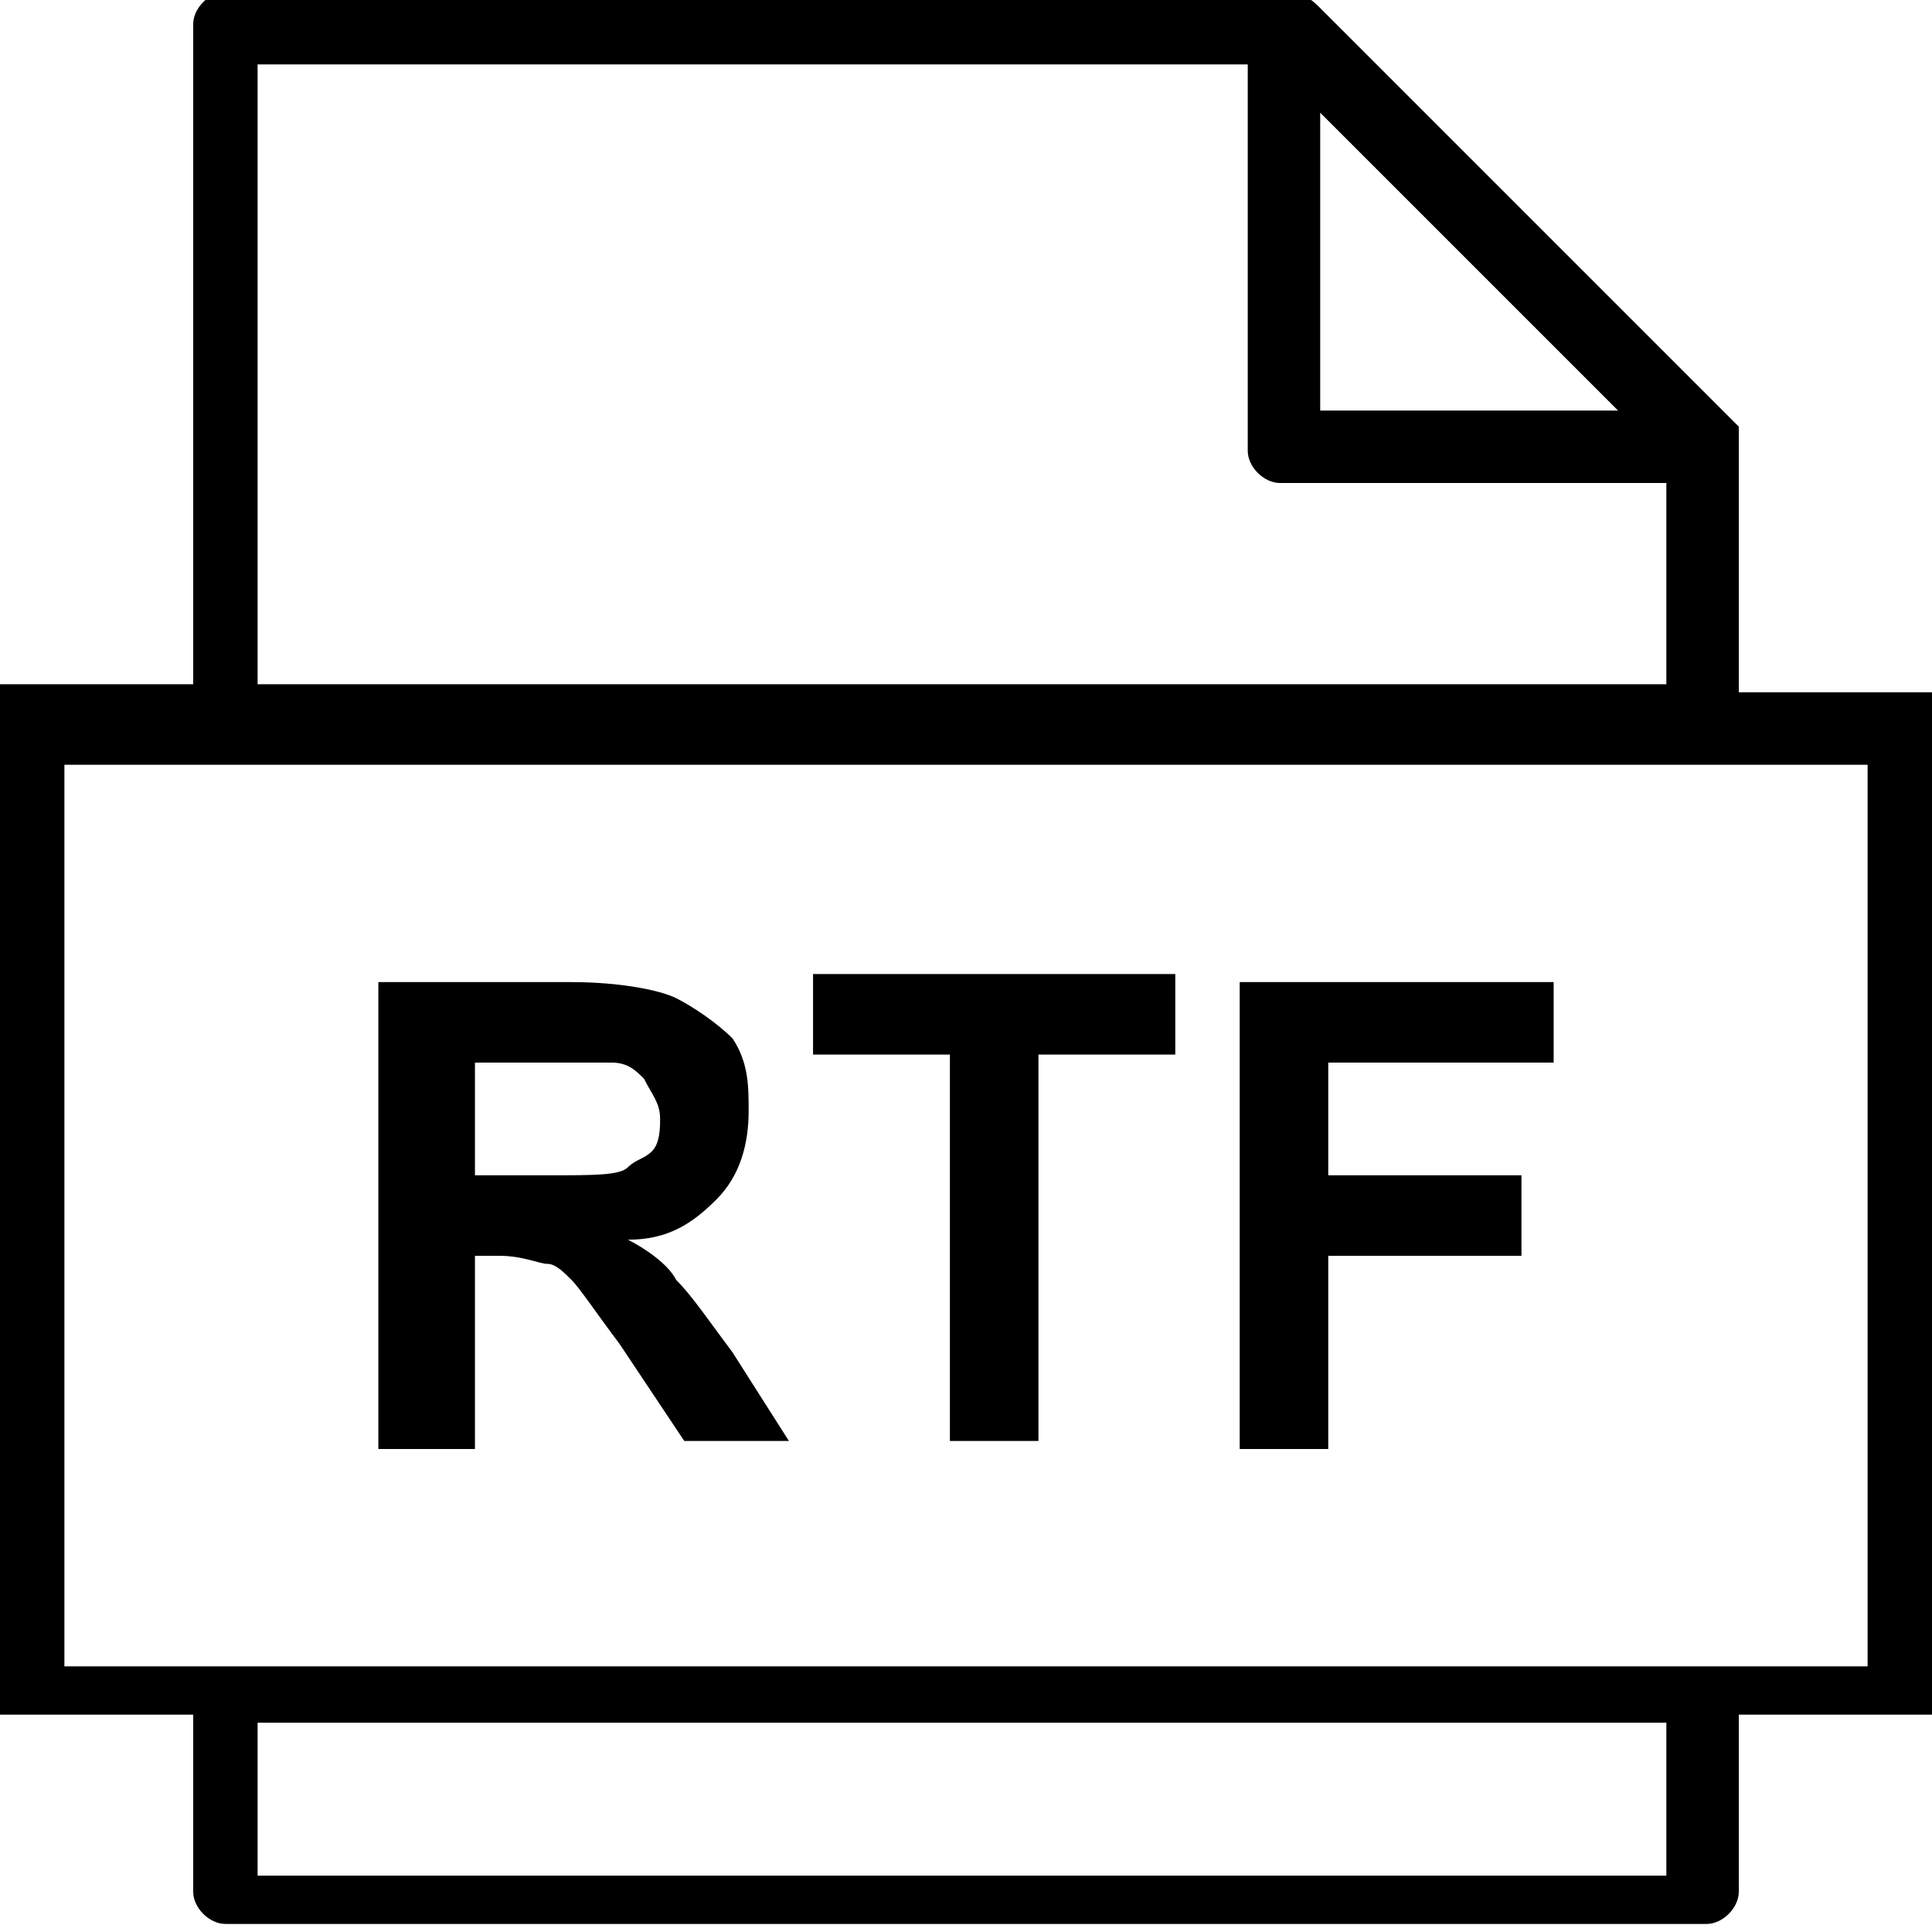
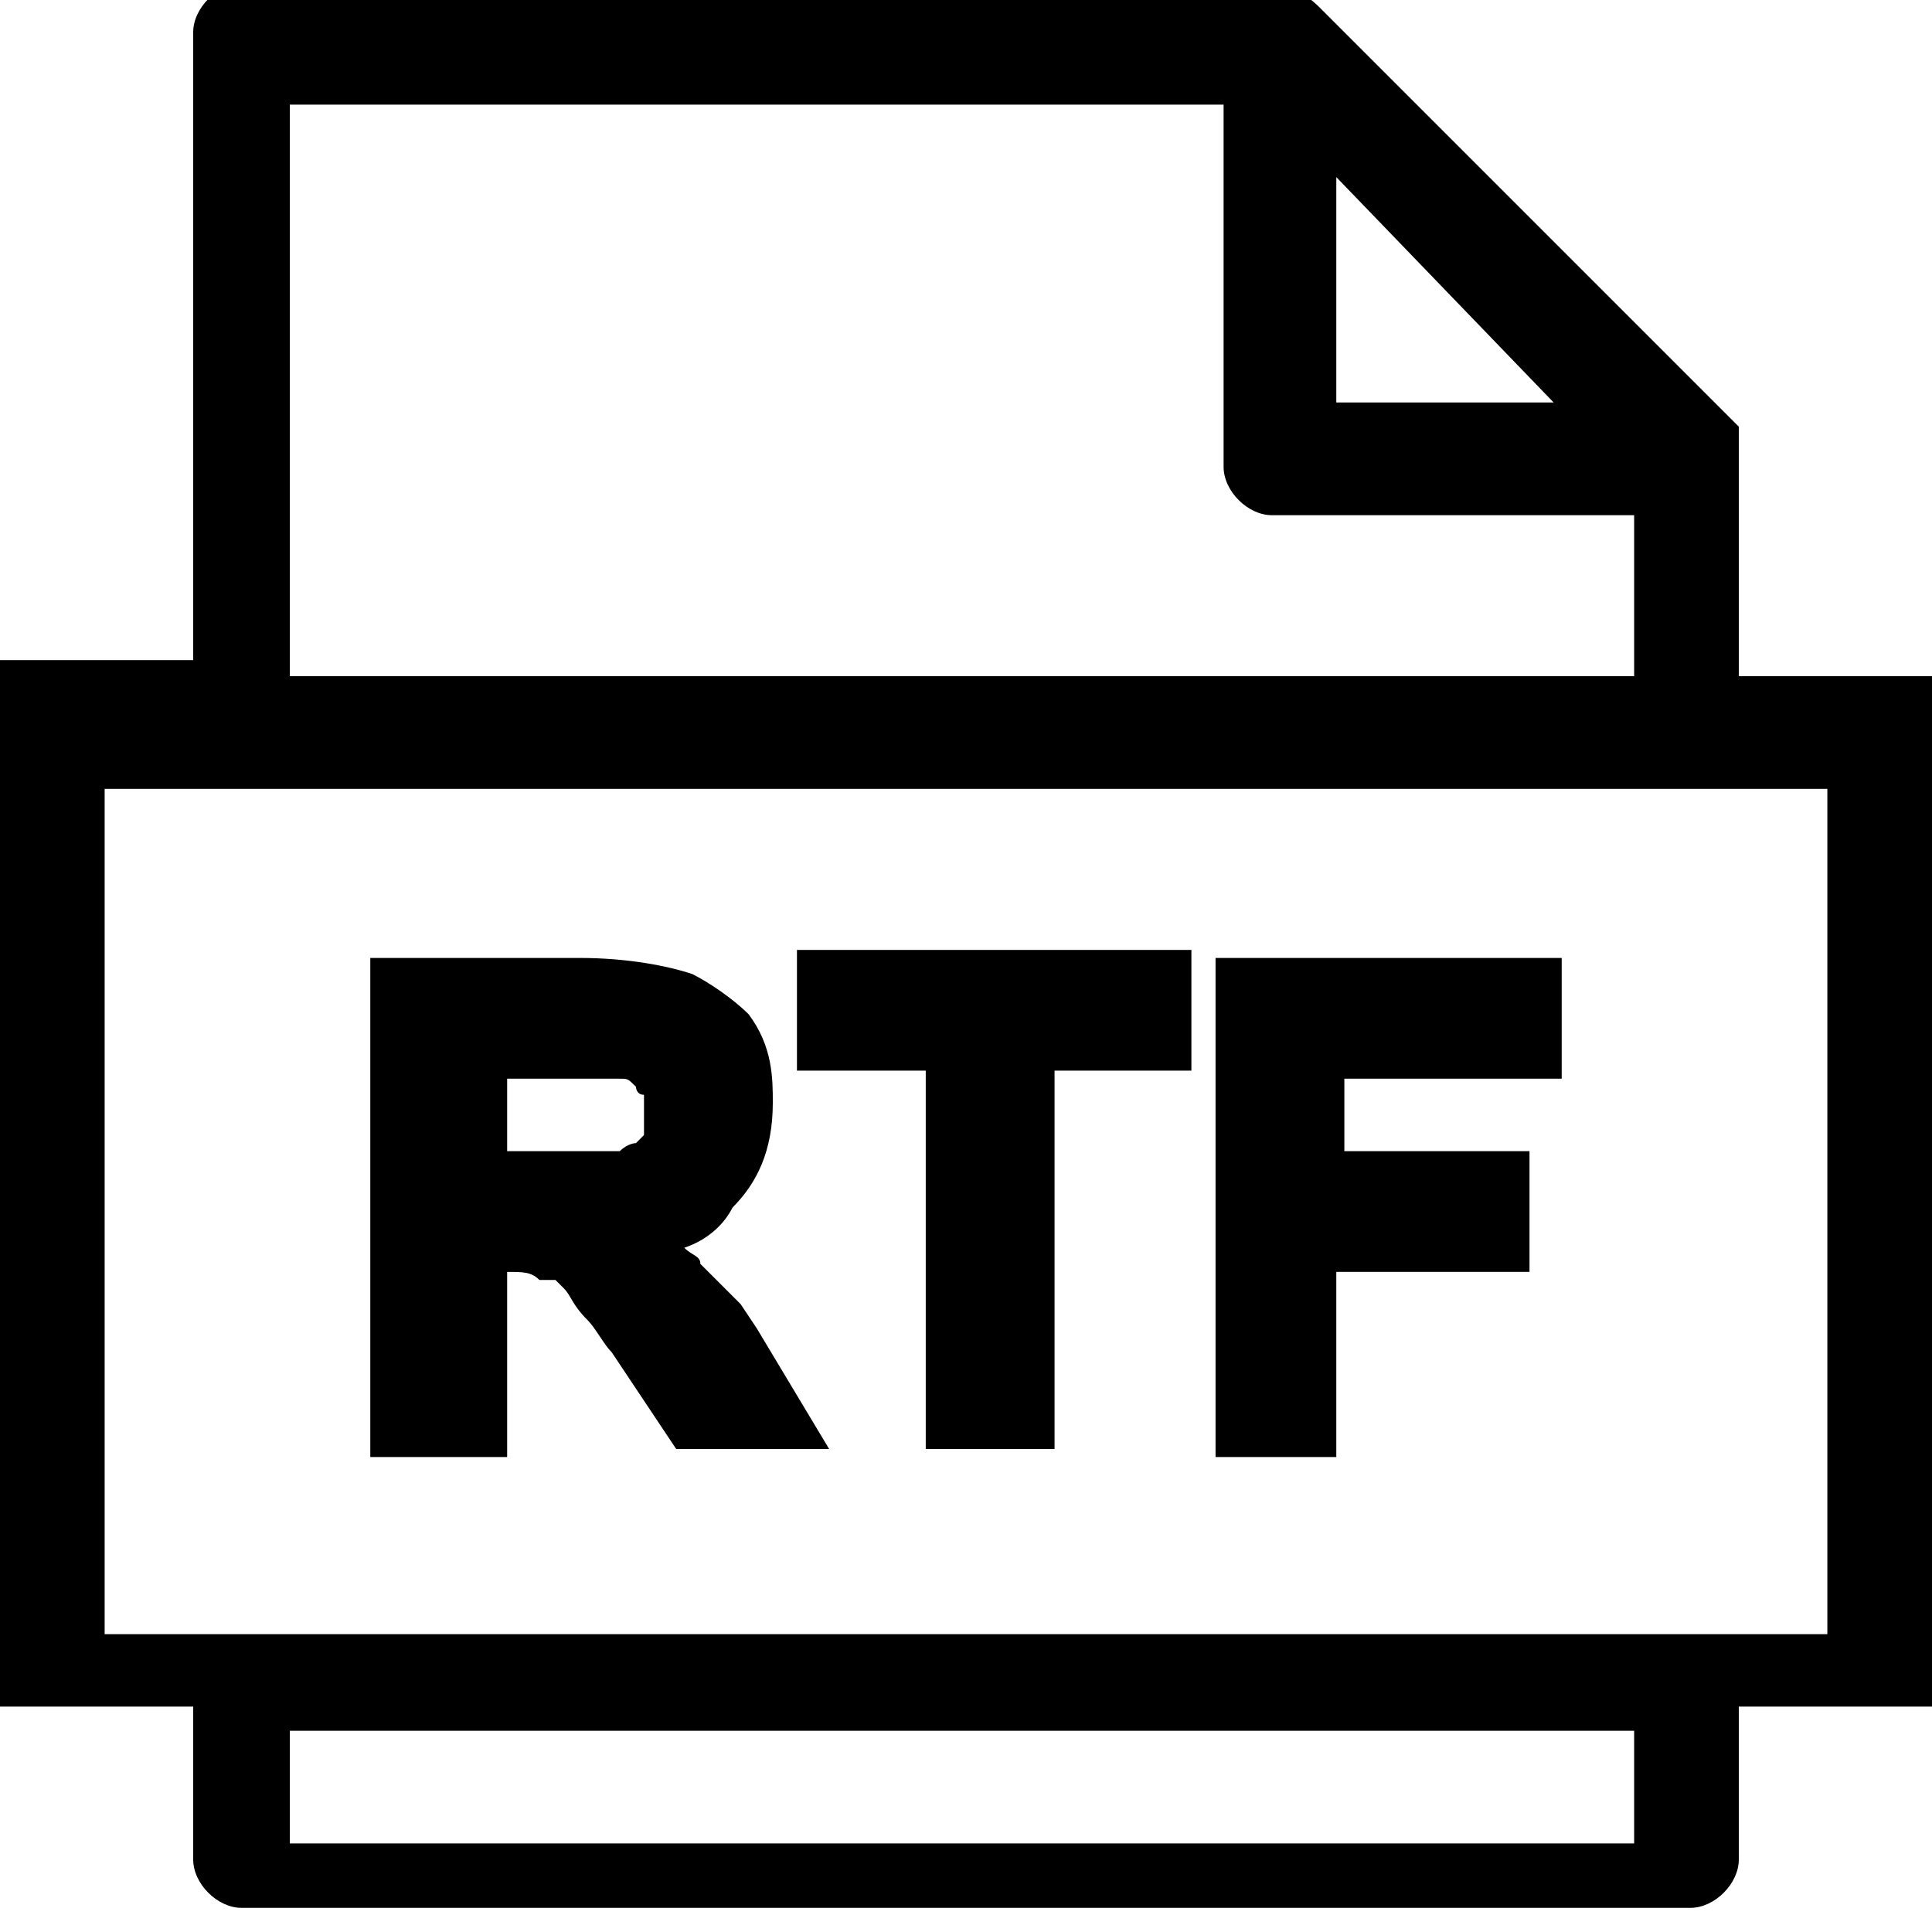
<svg xmlns="http://www.w3.org/2000/svg" version="1.1" id="Layer_1" x="0px" y="0px" viewBox="0 0 24 24" style="enable-background:new 0 0 24 24;" xml:space="preserve">
-   <path d="M21.6,8.6V5.3l-5.2-5.2c-0.2-0.2-0.3-0.2-0.5-0.2H2.8c-0.2,0-0.4,0.2-0.4,0.4v8.2H0v12.8h2.4v2.2c0,0.2,0.2,0.4,0.4,0.4  h18.4c0.2,0,0.4-0.2,0.4-0.4v-2.2H24V8.6H21.6z M16.4,1.4l3.7,3.7h-3.7V1.4z M3.2,0.8h12.3v4.8c0,0.2,0.2,0.4,0.4,0.4h4.8v2.5H3.2  V0.8z M20.8,23.3H3.2v-1.9h17.5V23.3z M23.2,20.7H0.8V9.5h22.4V20.7z M4.7,17.9v-5.7h2.4c0.6,0,1.1,0.1,1.3,0.2s0.5,0.3,0.7,0.5  c0.2,0.3,0.2,0.6,0.2,0.9c0,0.4-0.1,0.8-0.4,1.1c-0.3,0.3-0.6,0.5-1.1,0.5c0.2,0.1,0.5,0.3,0.6,0.5c0.2,0.2,0.4,0.5,0.7,0.9l0.7,1.1  H8.5l-0.8-1.2c-0.3-0.4-0.5-0.7-0.6-0.8c-0.1-0.1-0.2-0.2-0.3-0.2s-0.3-0.1-0.6-0.1H5.9v2.4H4.7z M5.9,14.6h0.9c0.6,0,0.9,0,1-0.1  s0.2-0.1,0.3-0.2c0.1-0.1,0.1-0.3,0.1-0.4c0-0.2-0.1-0.3-0.2-0.5c-0.1-0.1-0.2-0.2-0.4-0.2c-0.1,0-0.4,0-0.8,0H5.9V14.6z M11.8,17.9  v-4.8h-1.7v-1h4.5v1h-1.7v4.8H11.8z M15.4,17.9v-5.7h3.9v1h-2.8v1.4h2.4v1h-2.4v2.4H15.4z" />
+   <path d="M21.6,8.4V5.3l-5.2-5.2c-0.2-0.2-0.4-0.3-0.7-0.3H3c-0.3,0-0.6,0.3-0.6,0.6v7.8H0v13h2.4v1.9c0,0.3,0.3,0.6,0.6,0.6h18  c0.3,0,0.6-0.3,0.6-0.6v-1.9H24V8.4H21.6z M20.3,21.5v1.4H3.6v-1.4H20.3z M16.6,5V2.2L19.3,5H16.6z M15.8,6.4h4.5v2H3.6V1.3h11.6  v4.5C15.2,6.1,15.5,6.4,15.8,6.4z M22.7,9.8v10.5H1.3V9.8H22.7z M16.7,18.1h-1.6v-6.2h4.3v1.5h-2.7v0.9H19v1.5h-2.4V18.1z M6.3,15.8  L6.3,15.8c0.2,0,0.3,0,0.4,0.1c0.1,0,0.1,0,0.2,0C6.9,15.9,7,16,7,16c0.1,0.1,0.1,0.2,0.3,0.4c0.1,0.1,0.2,0.3,0.3,0.4L8.4,18h1.9  l-0.9-1.5l-0.2-0.3C9,16,8.8,15.8,8.7,15.7c0-0.1-0.1-0.1-0.2-0.2C8.8,15.4,9,15.2,9.1,15c0.3-0.3,0.5-0.7,0.5-1.3  c0-0.3,0-0.7-0.3-1.1c-0.2-0.2-0.5-0.4-0.7-0.5c-0.3-0.1-0.8-0.2-1.4-0.2H4.6v6.2h1.7V15.8z M7.7,14.3c-0.1,0-0.4,0-0.8,0H6.3v-0.9  h1.4c0.1,0,0.1,0,0.2,0.1c0,0,0,0.1,0.1,0.1C8,13.7,8,13.8,8,13.9c0,0.1,0,0.2,0,0.2c0,0,0,0-0.1,0.1C7.9,14.2,7.8,14.2,7.7,14.3z   M11.6,13.3H9.9v-1.5h4.9v1.5h-1.7V18h-1.6V13.3z" />
</svg>
